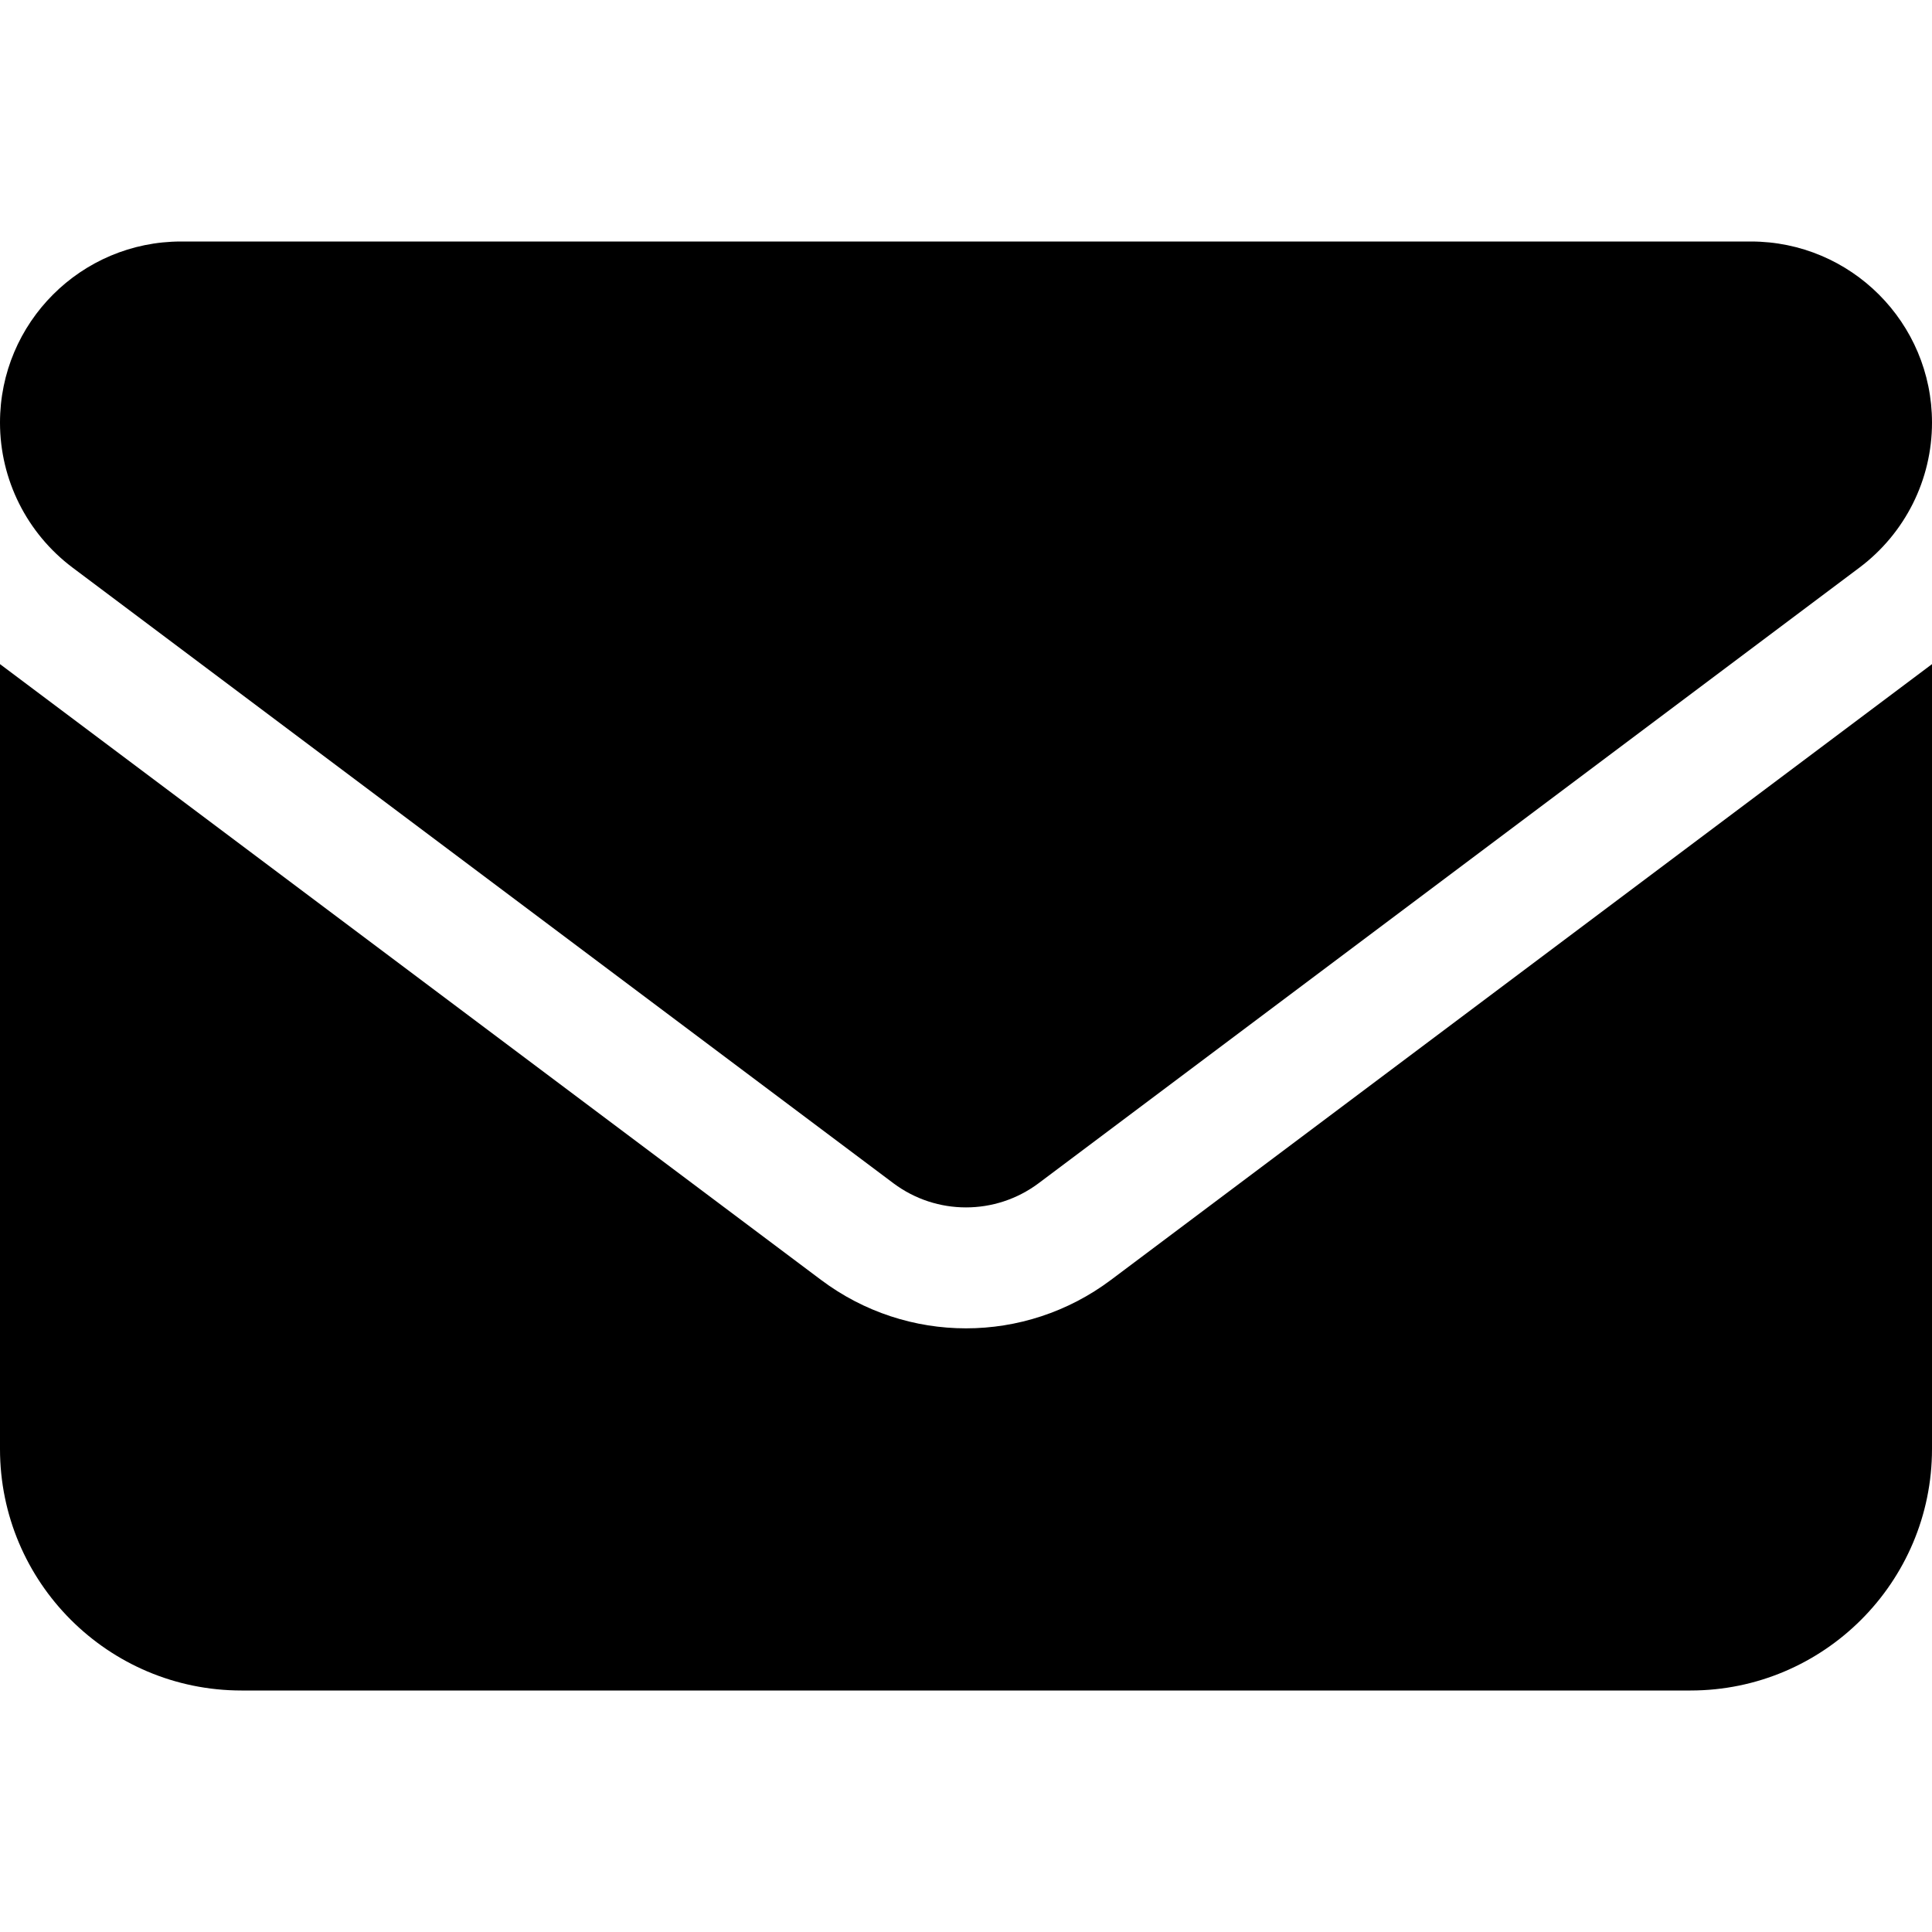
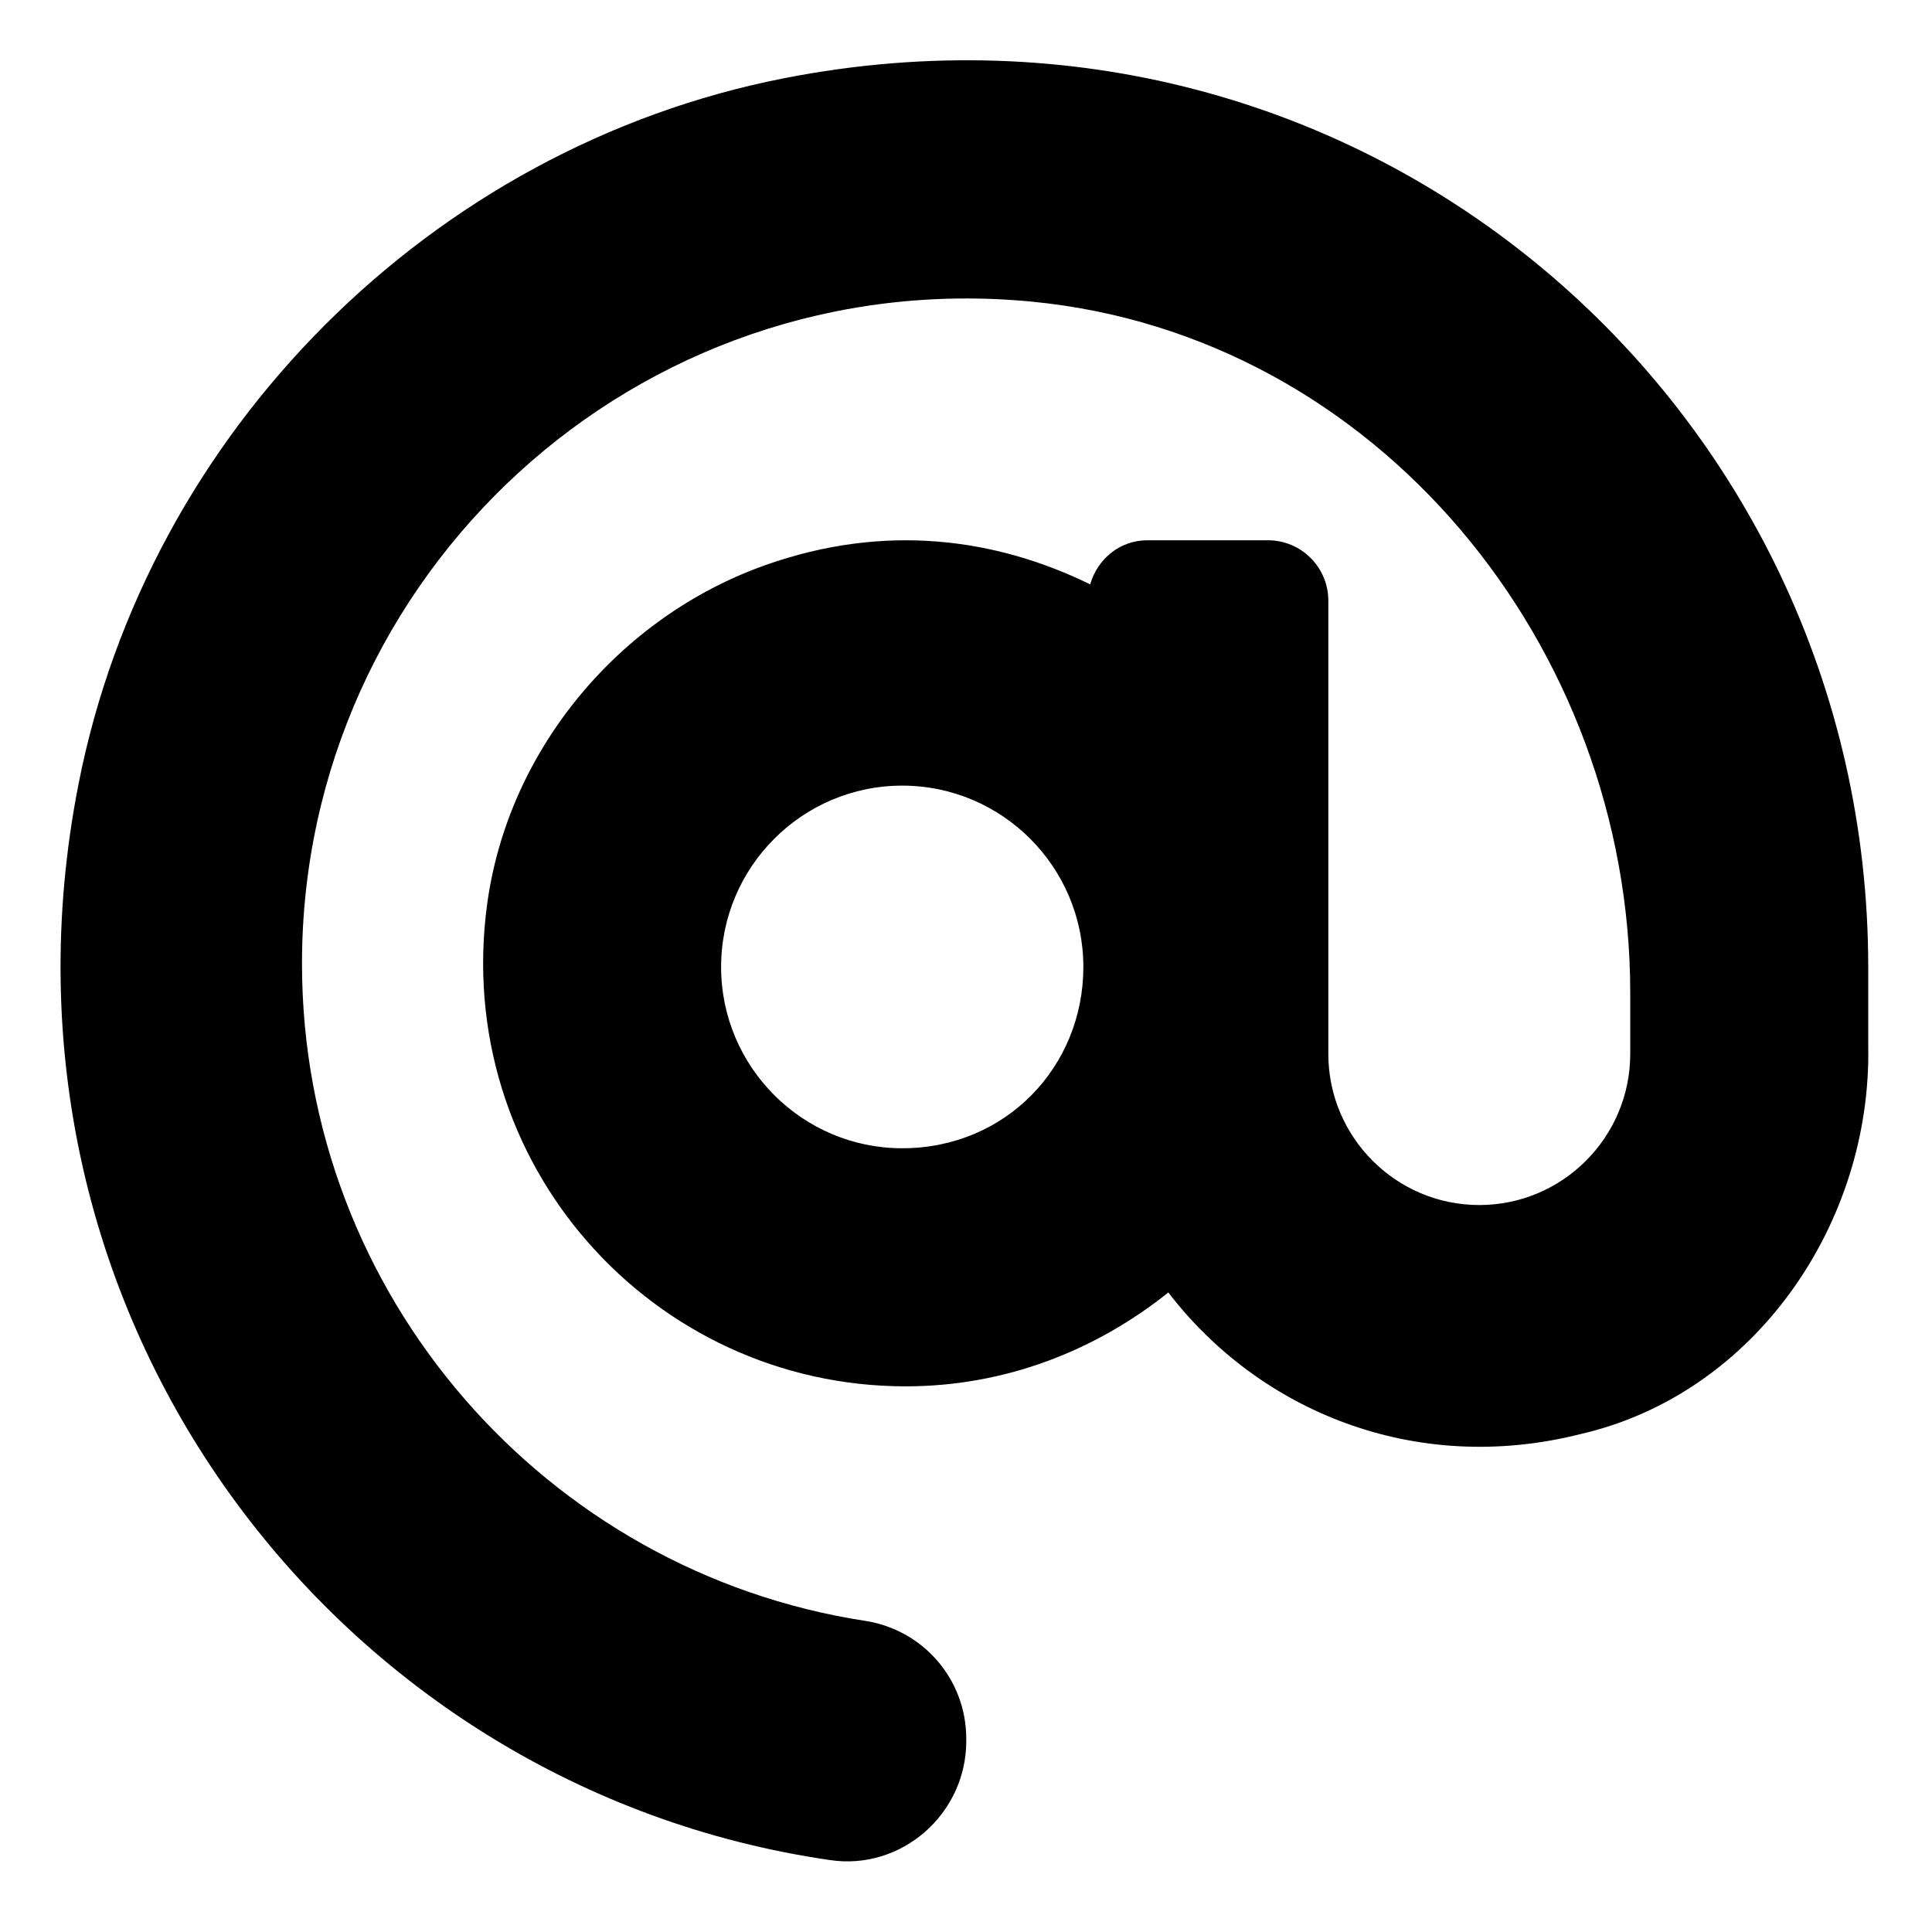
- <svg xmlns="http://www.w3.org/2000/svg" aria-hidden="true" focusable="false" data-prefix="fas" data-icon="at" class="svg-inline--fa fa-at fa-w-16" role="img" viewBox="0 0 512 512">
-   <path fill="currentColor" d="M464 64C490.5 64 512 85.49 512 112C512 127.1 504.9 141.3 492.8 150.4L275.2 313.6C263.8 322.1 248.2 322.1 236.8 313.6L19.2 150.4C7.113 141.3 0 127.1 0 112C0 85.49 21.49 64 48 64H464zM217.6 339.2C240.4 356.3 271.6 356.3 294.4 339.2L512 176V384C512 419.3 483.3 448 448 448H64C28.65 448 0 419.3 0 384V176L217.6 339.2z" />
+ <svg xmlns="http://www.w3.org/2000/svg" viewBox="0 0 512 512">
+   <path fill="currentColor" d="M207.8 20.73c-93.45 18.32-168.7 93.66-187 187.1c-27.64 140.9 68.65 266.2 199.1 285.1c19.01 2.888 36.17-12.26 36.17-31.49l0-.663c0-15.74-11.44-28.88-26.84-31.24c-84.35-12.98-149.2-86.13-149.2-174.2c0-102.9 88.61-185.5 193.4-175.4c91.54 8.869 158.6 91.25 158.6 183.2l0 16.16c0 22.09-17.94 40.05-40 40.05s-40.01-17.96-40.01-40.05v-120.1c0-8.847-7.161-16.02-16.01-16.02l-31.98 .004c-7.299 0-13.2 4.992-15.12 11.68c-24.85-12.15-54.24-16.38-86.06-5.106c-38.75 13.73-68.12 48.91-73.72 89.64c-9.483 69.01 43.81 128 110.9 128c26.44 0 50.43-9.544 69.59-24.88c24 31.3 65.23 48.69 109.4 37.49C465.2 369.3 496 324.1 495.1 277.2V256.3C495.1 107.1 361.2-9.332 207.8 20.73zM239.1 304.3c-26.47 0-48-21.56-48-48.05s21.53-48.05 48-48.05s48 21.56 48 48.05S266.5 304.3 239.1 304.3z" />
</svg>
